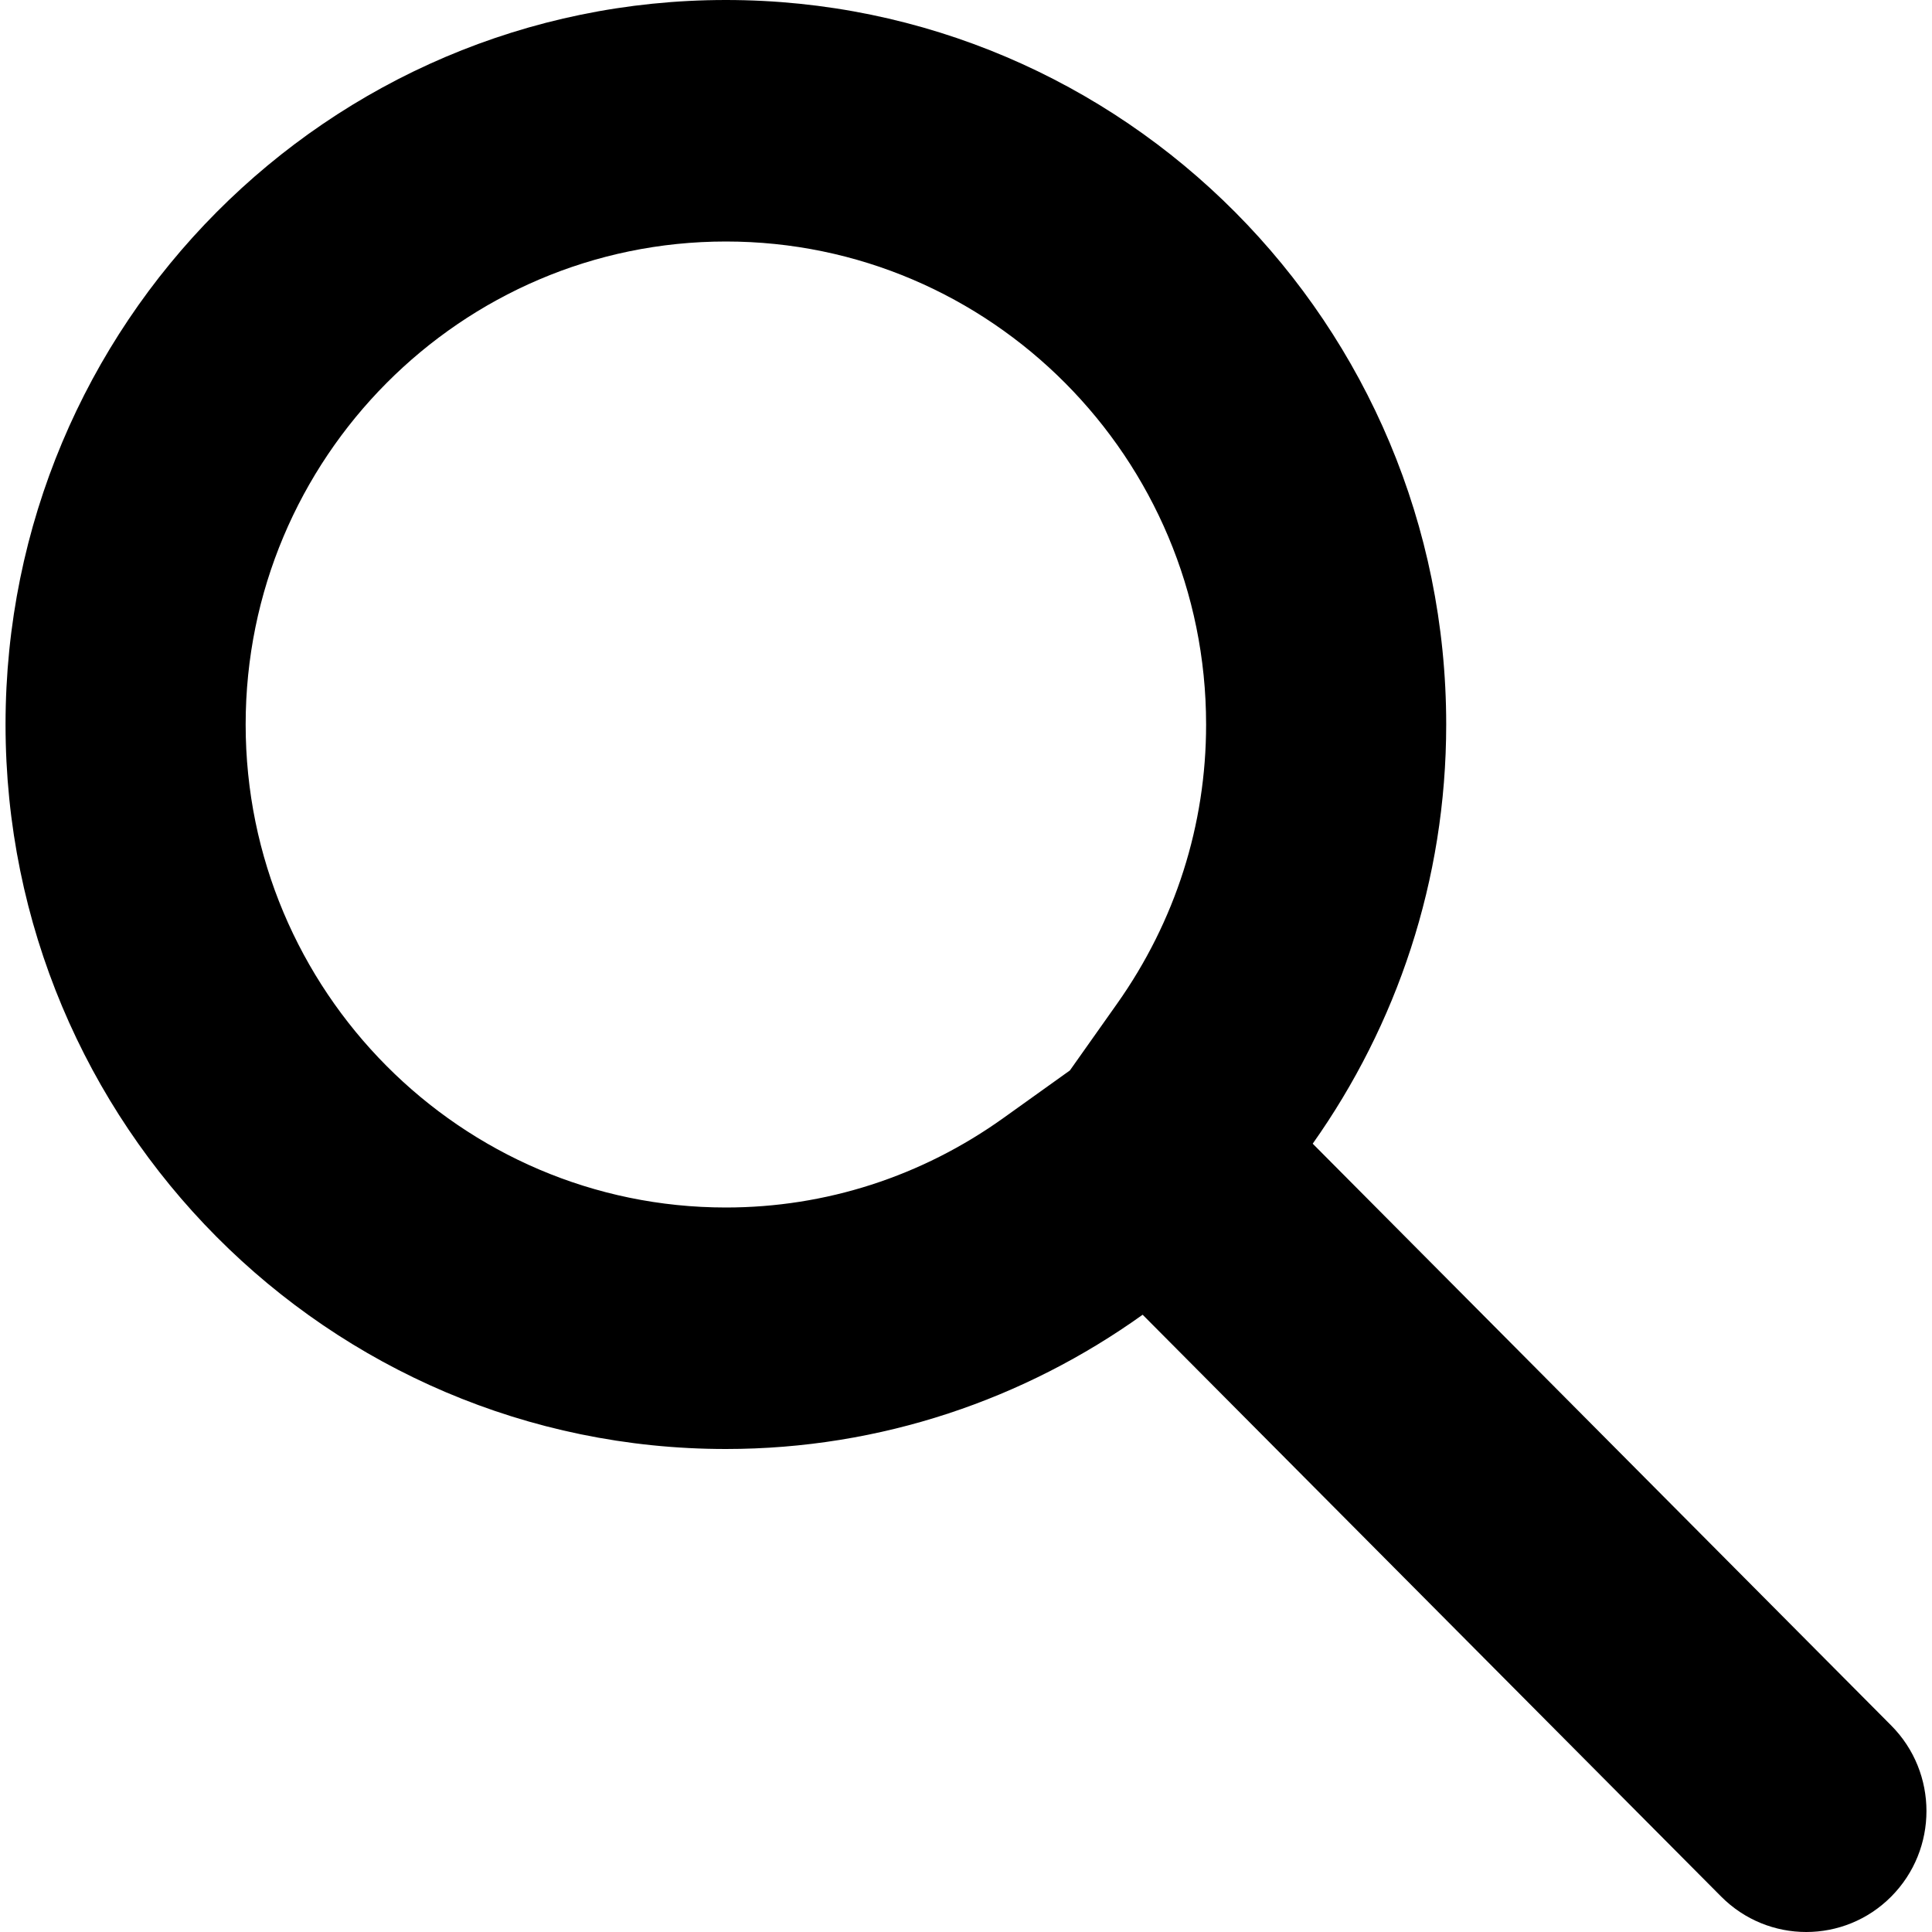
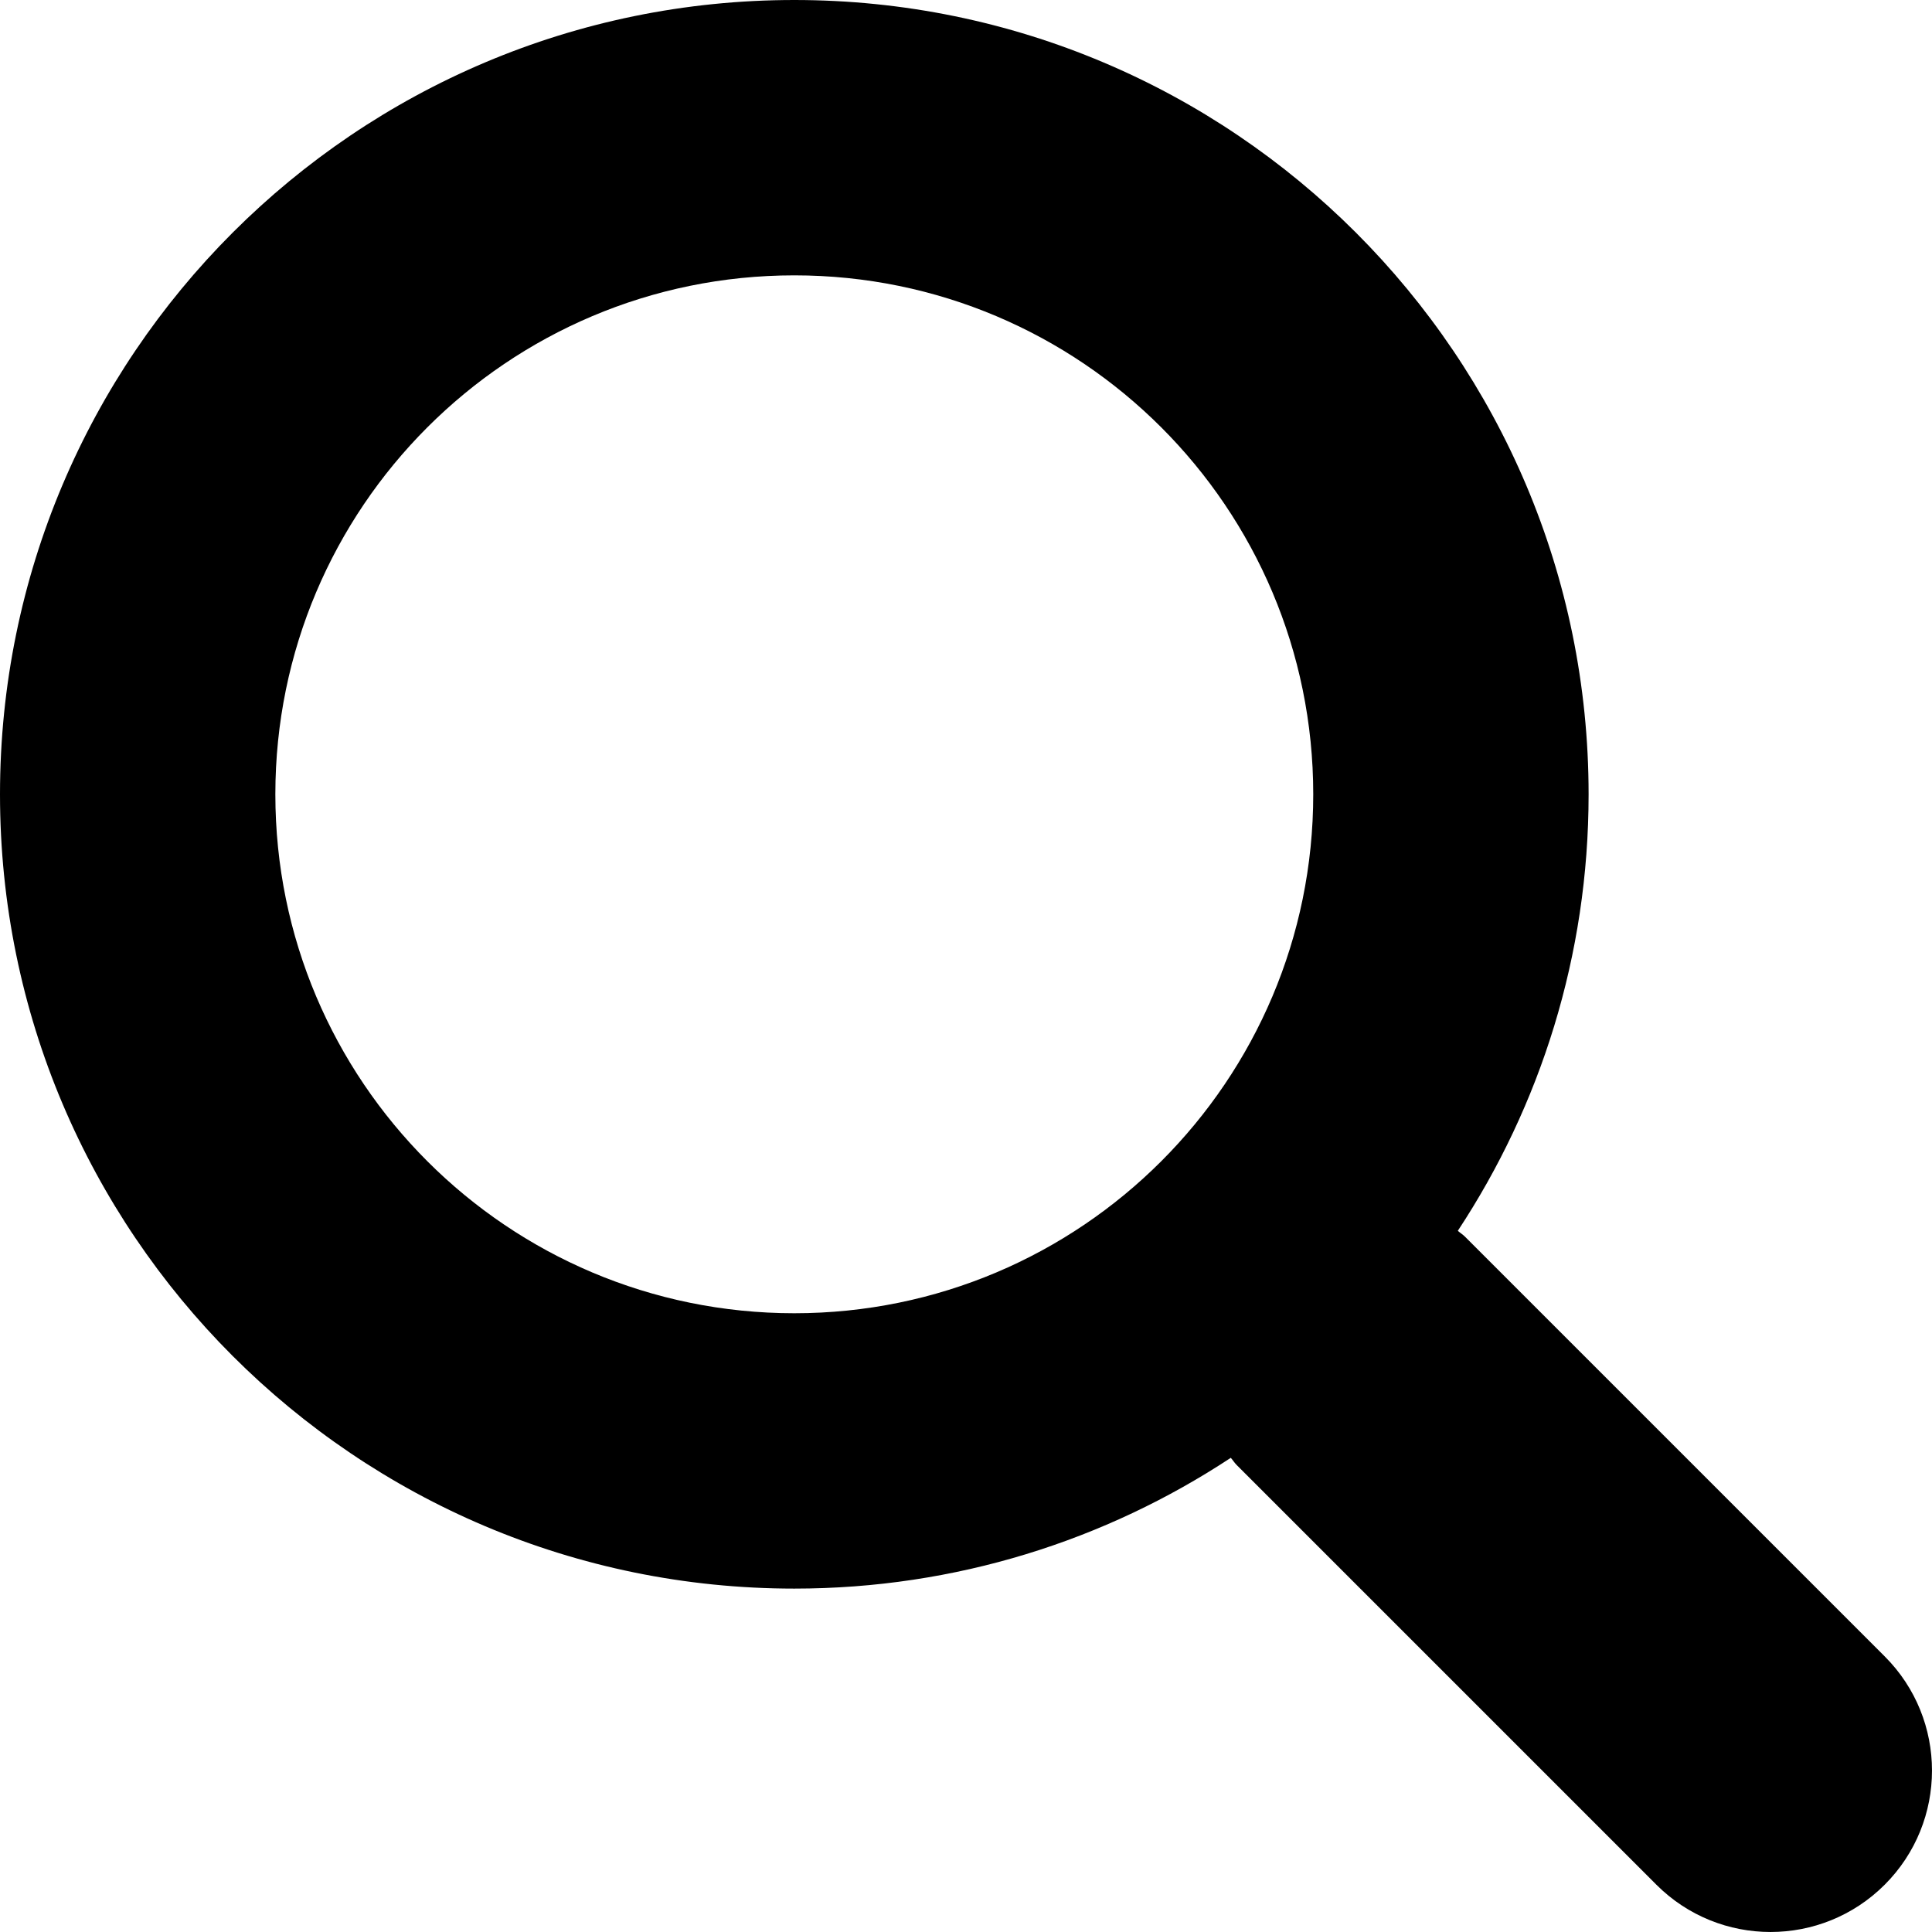
- <svg xmlns="http://www.w3.org/2000/svg" version="1.1" id="Capa_1" x="0px" y="0px" width="615.52px" height="615.52px" viewBox="0 0 615.52 615.52" style="enable-background:new 0 0 615.52 615.52;" xml:space="preserve">
-   <g>
-     <g>
-       <g id="Search__x28_and_thou_shall_find_x29_">
-         <g>
-           <path d="M602.531,549.736l-184.31-185.368c26.679-37.72,42.528-83.729,42.528-133.548C460.75,103.35,357.997,0,231.258,0      C104.518,0,1.765,103.35,1.765,230.82c0,127.47,102.753,230.82,229.493,230.82c49.53,0,95.271-15.944,132.78-42.777      l184.31,185.366c7.482,7.521,17.292,11.291,27.102,11.291c9.812,0,19.62-3.77,27.083-11.291      C617.496,589.188,617.496,564.777,602.531,549.736z M355.9,319.763l-15.042,21.273L319.7,356.174      c-26.083,18.658-56.667,28.526-88.442,28.526c-84.365,0-152.995-69.035-152.995-153.88c0-84.846,68.63-153.88,152.995-153.88      s152.996,69.034,152.996,153.88C384.271,262.769,374.462,293.526,355.9,319.763z" />
-         </g>
-       </g>
-     </g>
+ <svg xmlns="http://www.w3.org/2000/svg" version="1.1" id="Capa_1" x="0px" y="0px" viewBox="0 0 250.313 250.313" style="enable-background:new 0 0 250.313 250.313;" xml:space="preserve">
+   <g id="Search">
+     <path style="fill-rule:evenodd;clip-rule:evenodd;" d="M244.186,214.604l-54.379-54.378c-0.289-0.289-0.628-0.491-0.93-0.76   c10.7-16.231,16.945-35.66,16.945-56.554C205.822,46.075,159.747,0,102.911,0S0,46.075,0,102.911   c0,56.835,46.074,102.911,102.91,102.911c20.895,0,40.323-6.245,56.554-16.945c0.269,0.301,0.47,0.64,0.759,0.929l54.38,54.38   c8.169,8.168,21.413,8.168,29.583,0C252.354,236.017,252.354,222.773,244.186,214.604z M102.911,170.146   c-37.134,0-67.236-30.102-67.236-67.235c0-37.134,30.103-67.236,67.236-67.236c37.132,0,67.235,30.103,67.235,67.236   C170.146,140.044,140.043,170.146,102.911,170.146z" />
  </g>
  <g>
</g>
  <g>
</g>
  <g>
</g>
  <g>
</g>
  <g>
</g>
  <g>
</g>
  <g>
</g>
  <g>
</g>
  <g>
</g>
  <g>
</g>
  <g>
</g>
  <g>
</g>
  <g>
</g>
  <g>
</g>
  <g>
</g>
</svg>
